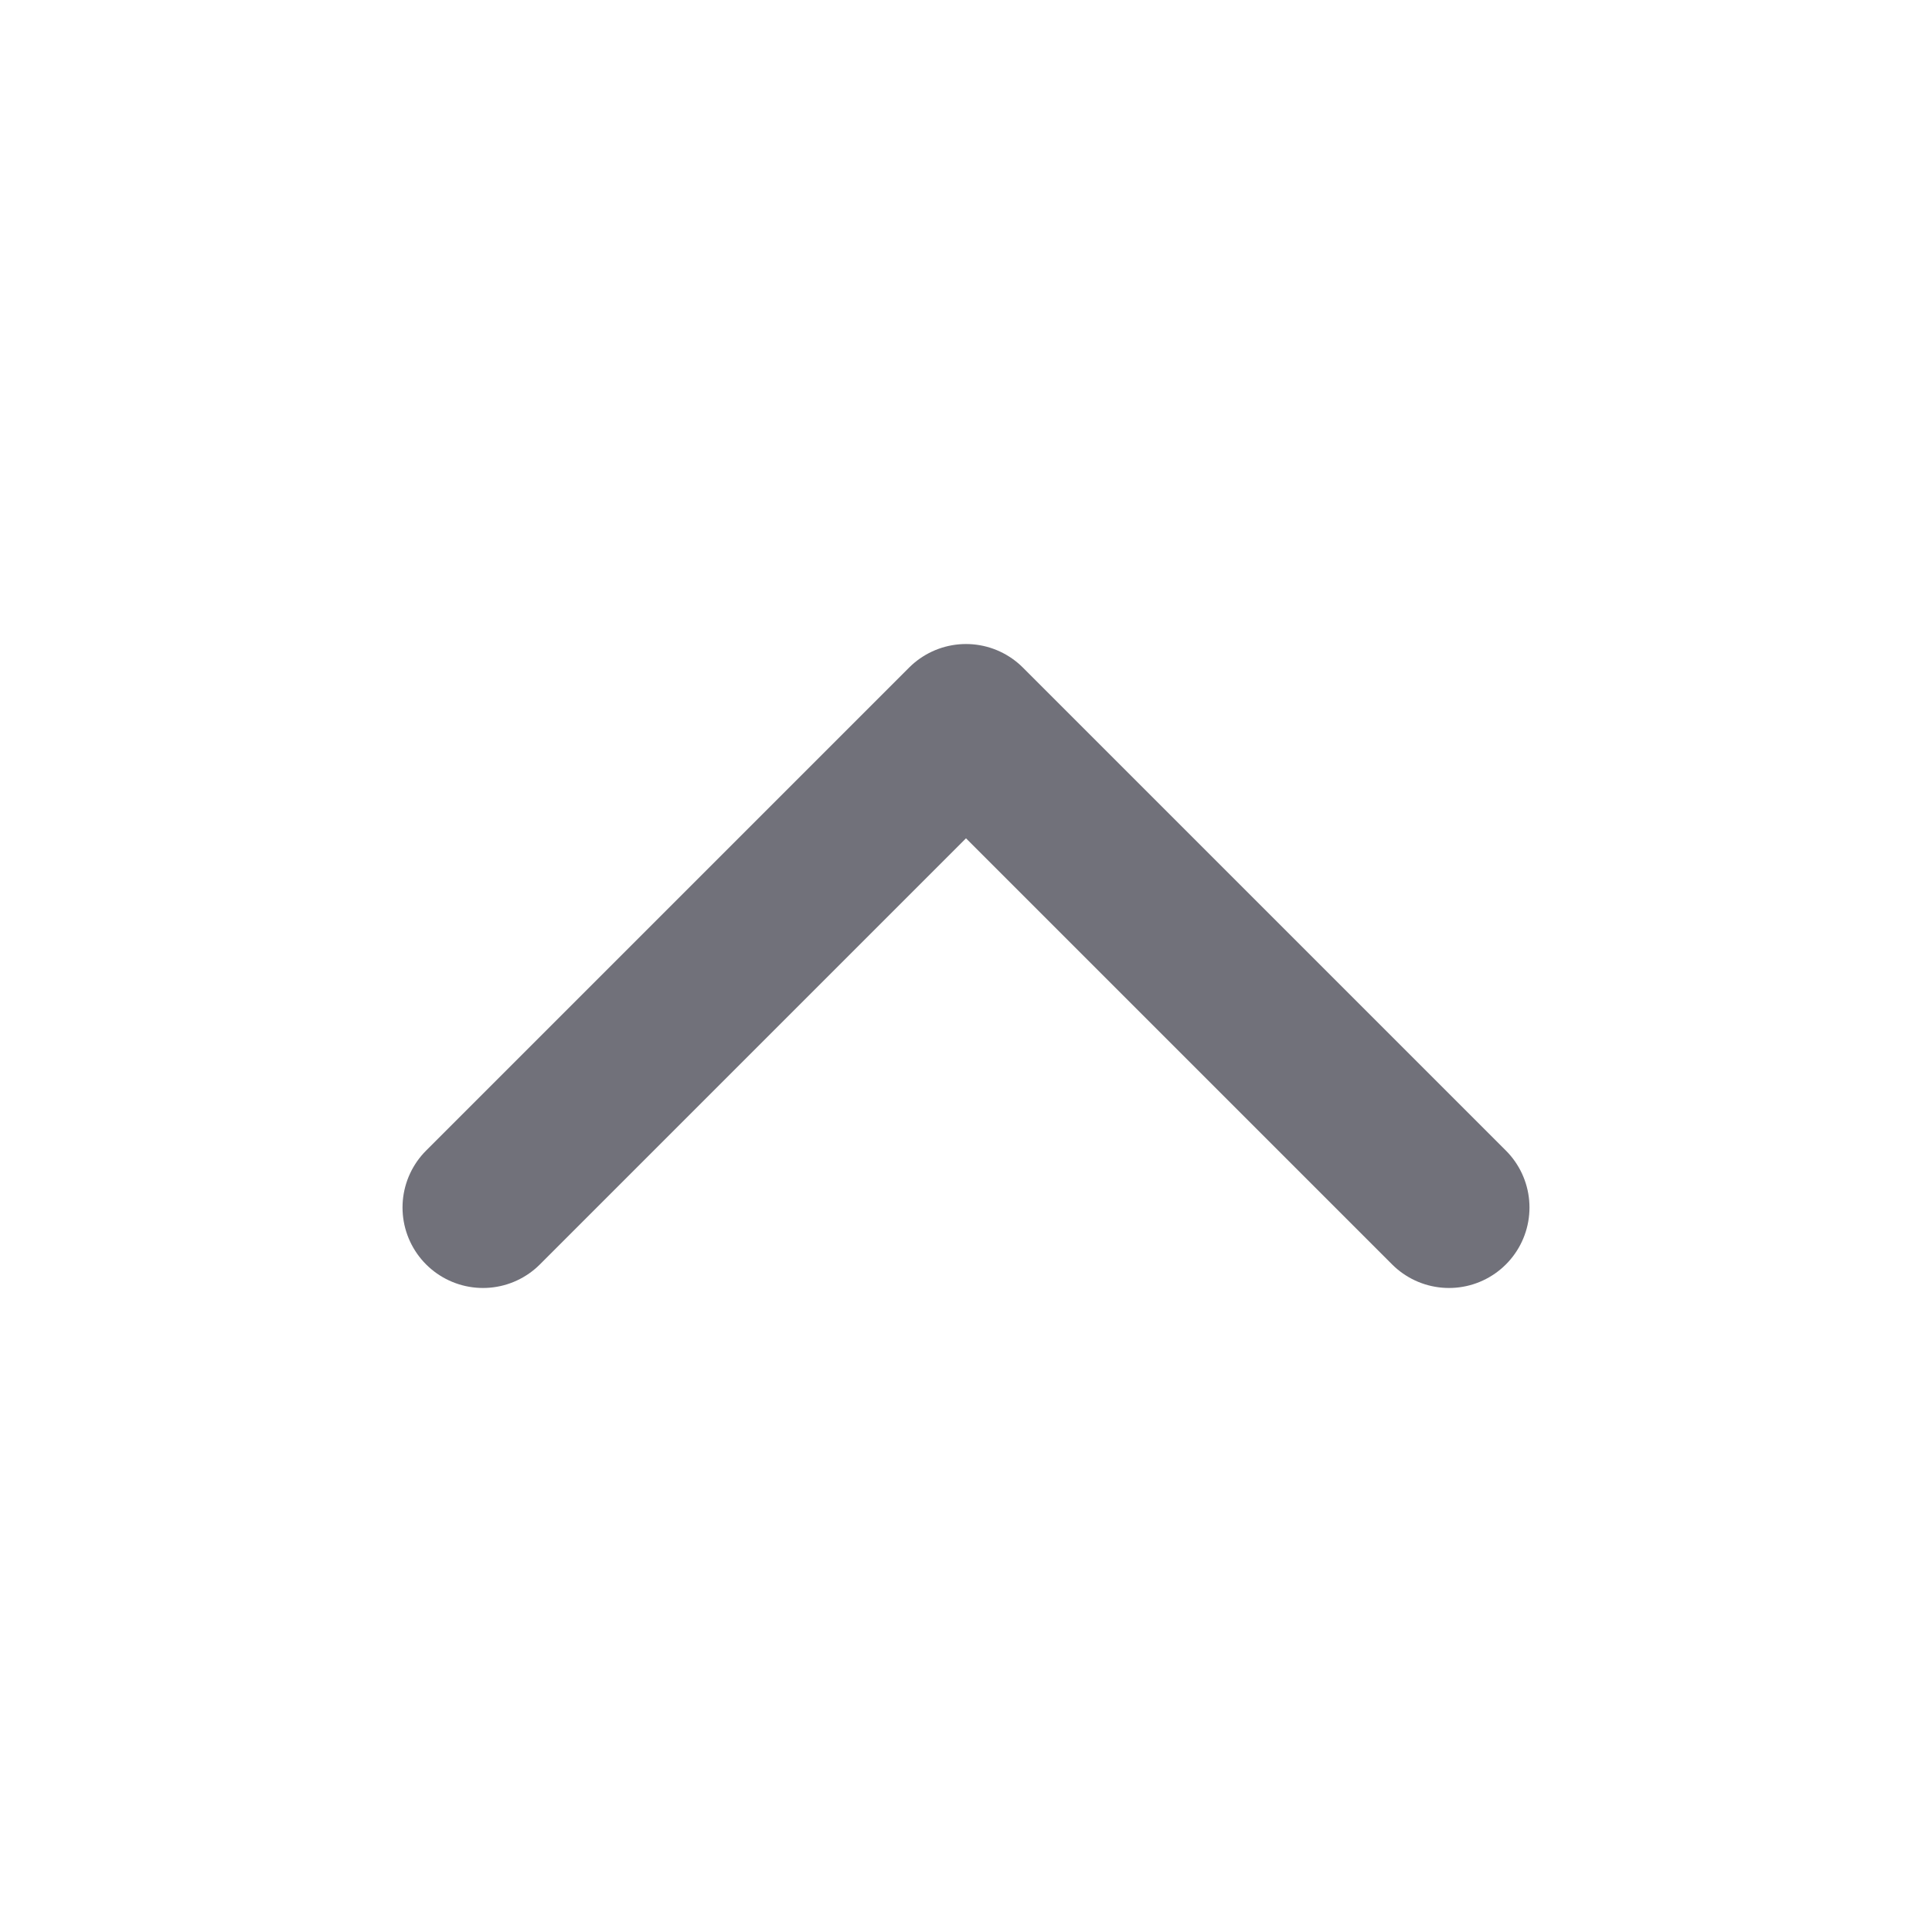
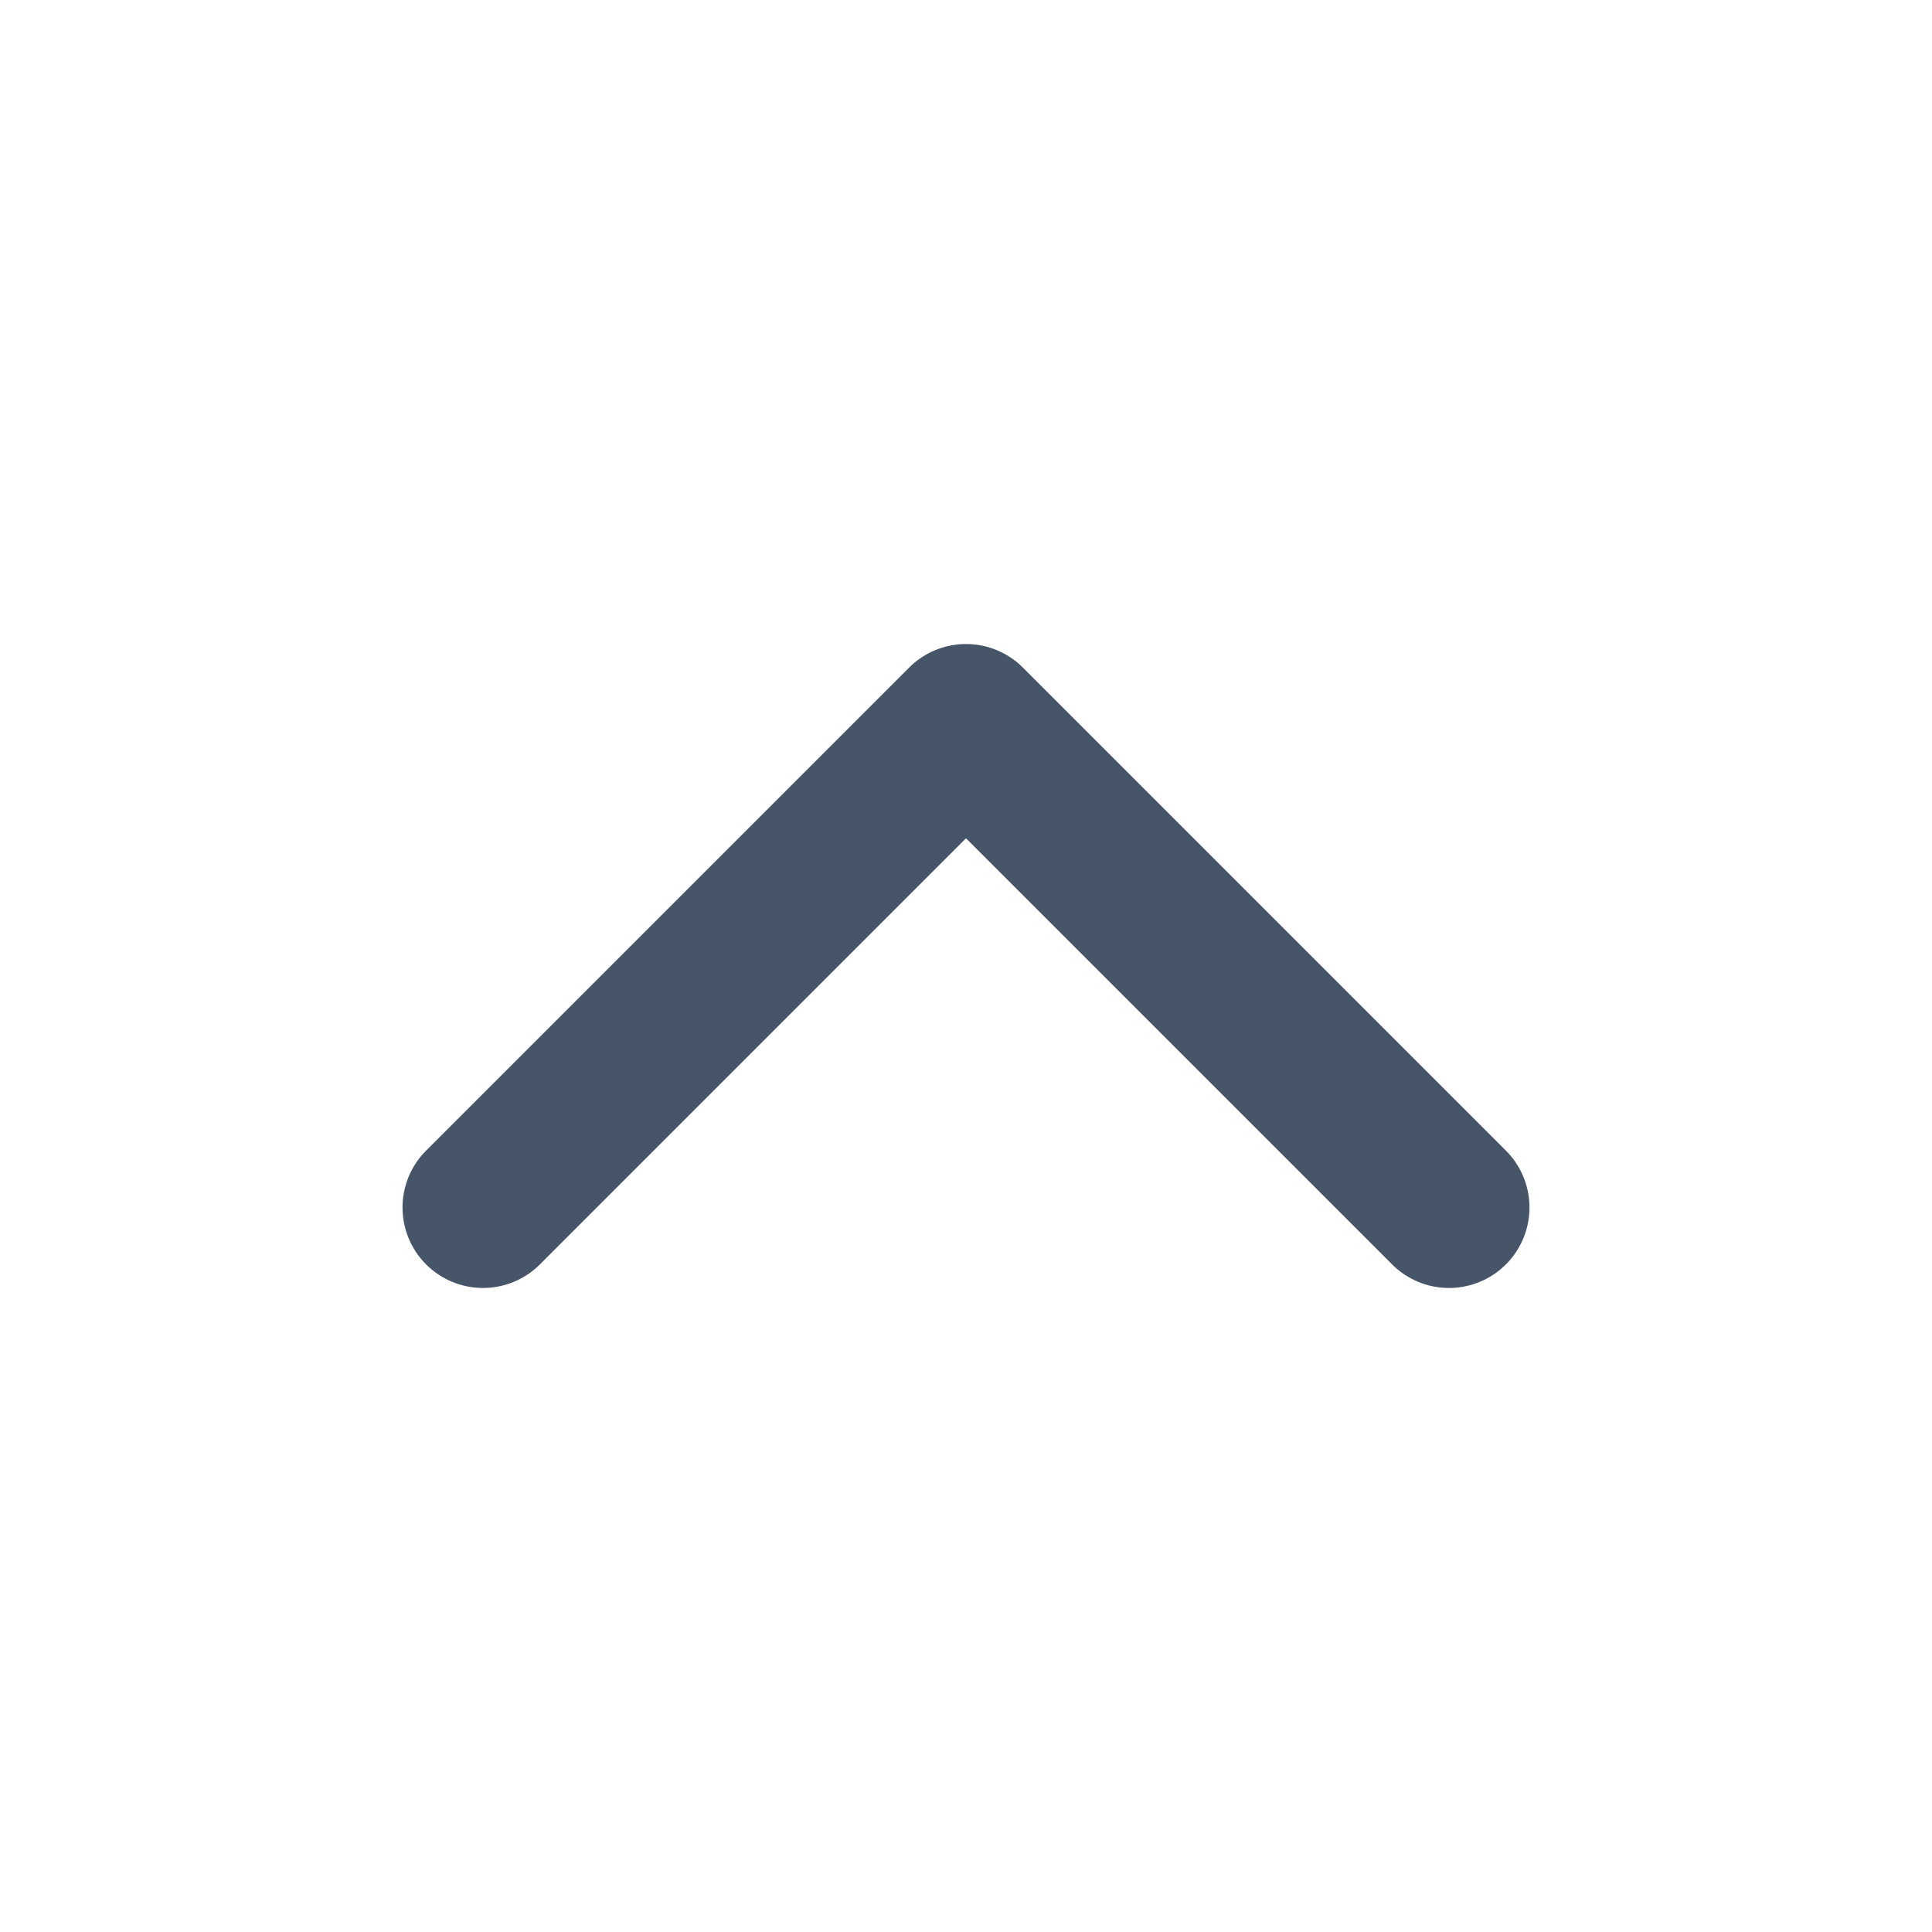
<svg xmlns="http://www.w3.org/2000/svg" preserveAspectRatio="none" overflow="visible" style="display: block;" width="16" height="16" viewBox="0 0 16 16" fill="none">
  <g id="icon">
-     <path id="Vector" d="M12 10L8 6L4 10" stroke-width="1.333" stroke-linecap="round" stroke-linejoin="round" stroke="#71717A" />
+     <path id="Vector" d="M12 10L8 6L4 10" stroke-width="1.333" stroke-linecap="round" stroke-linejoin="round" stroke="#475569" />
  </g>
</svg>
